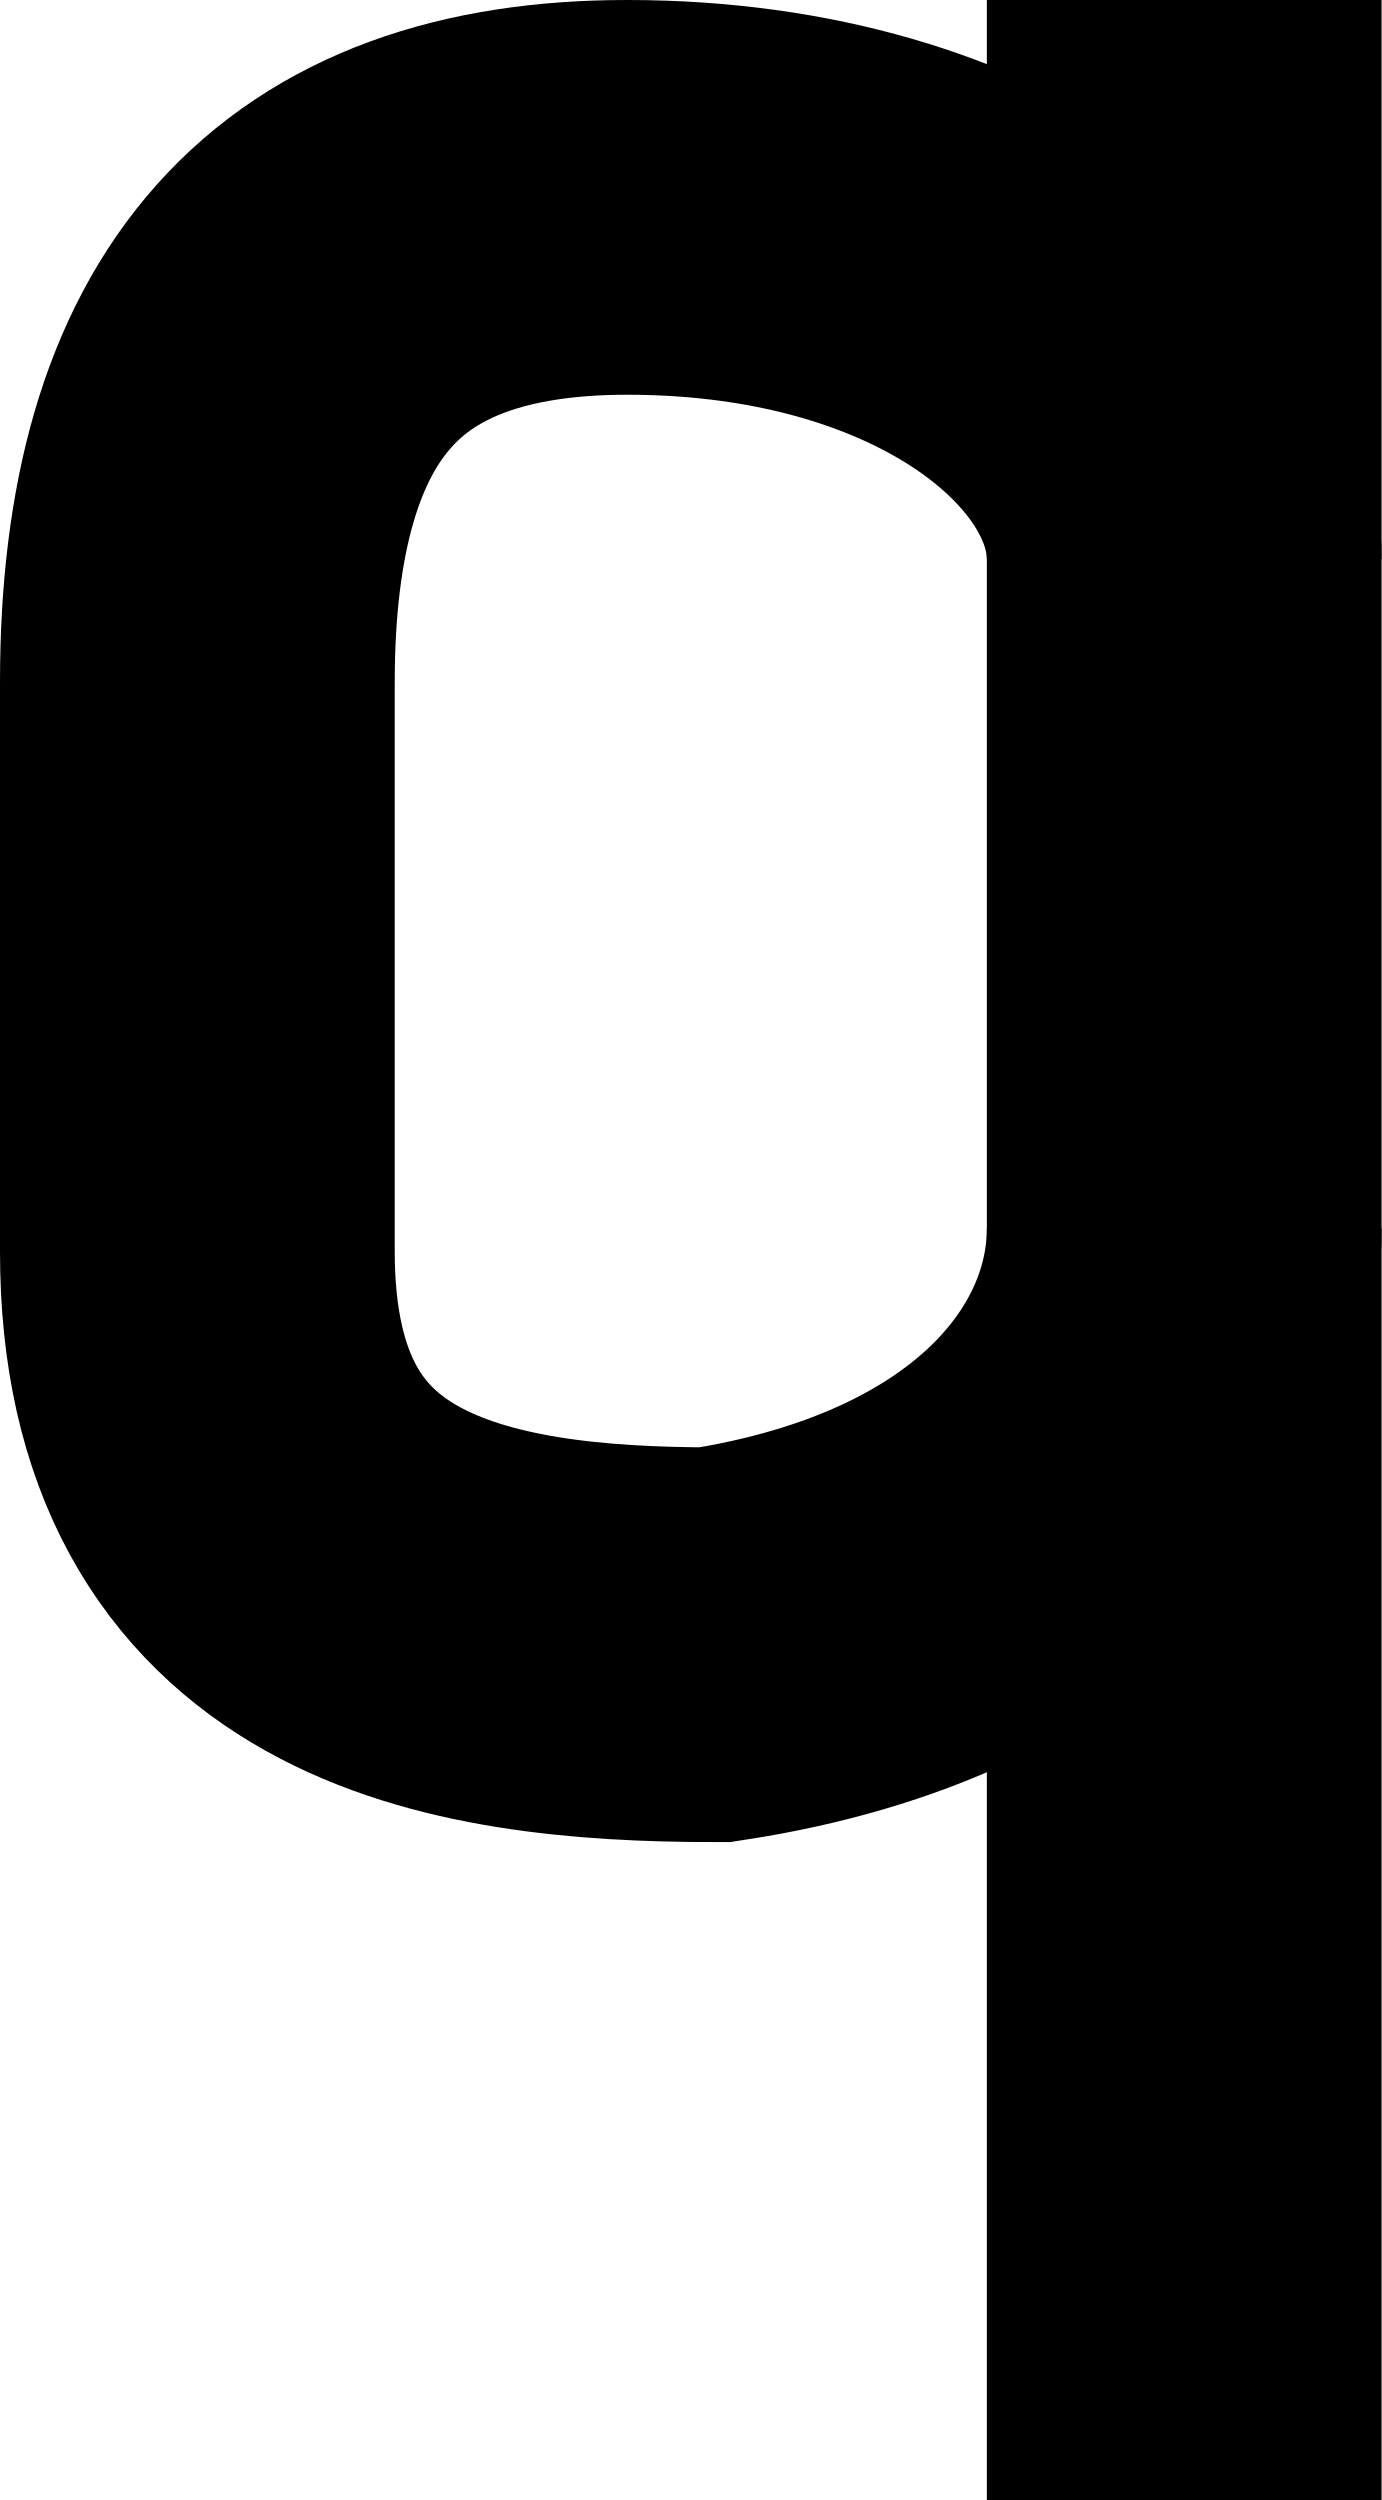
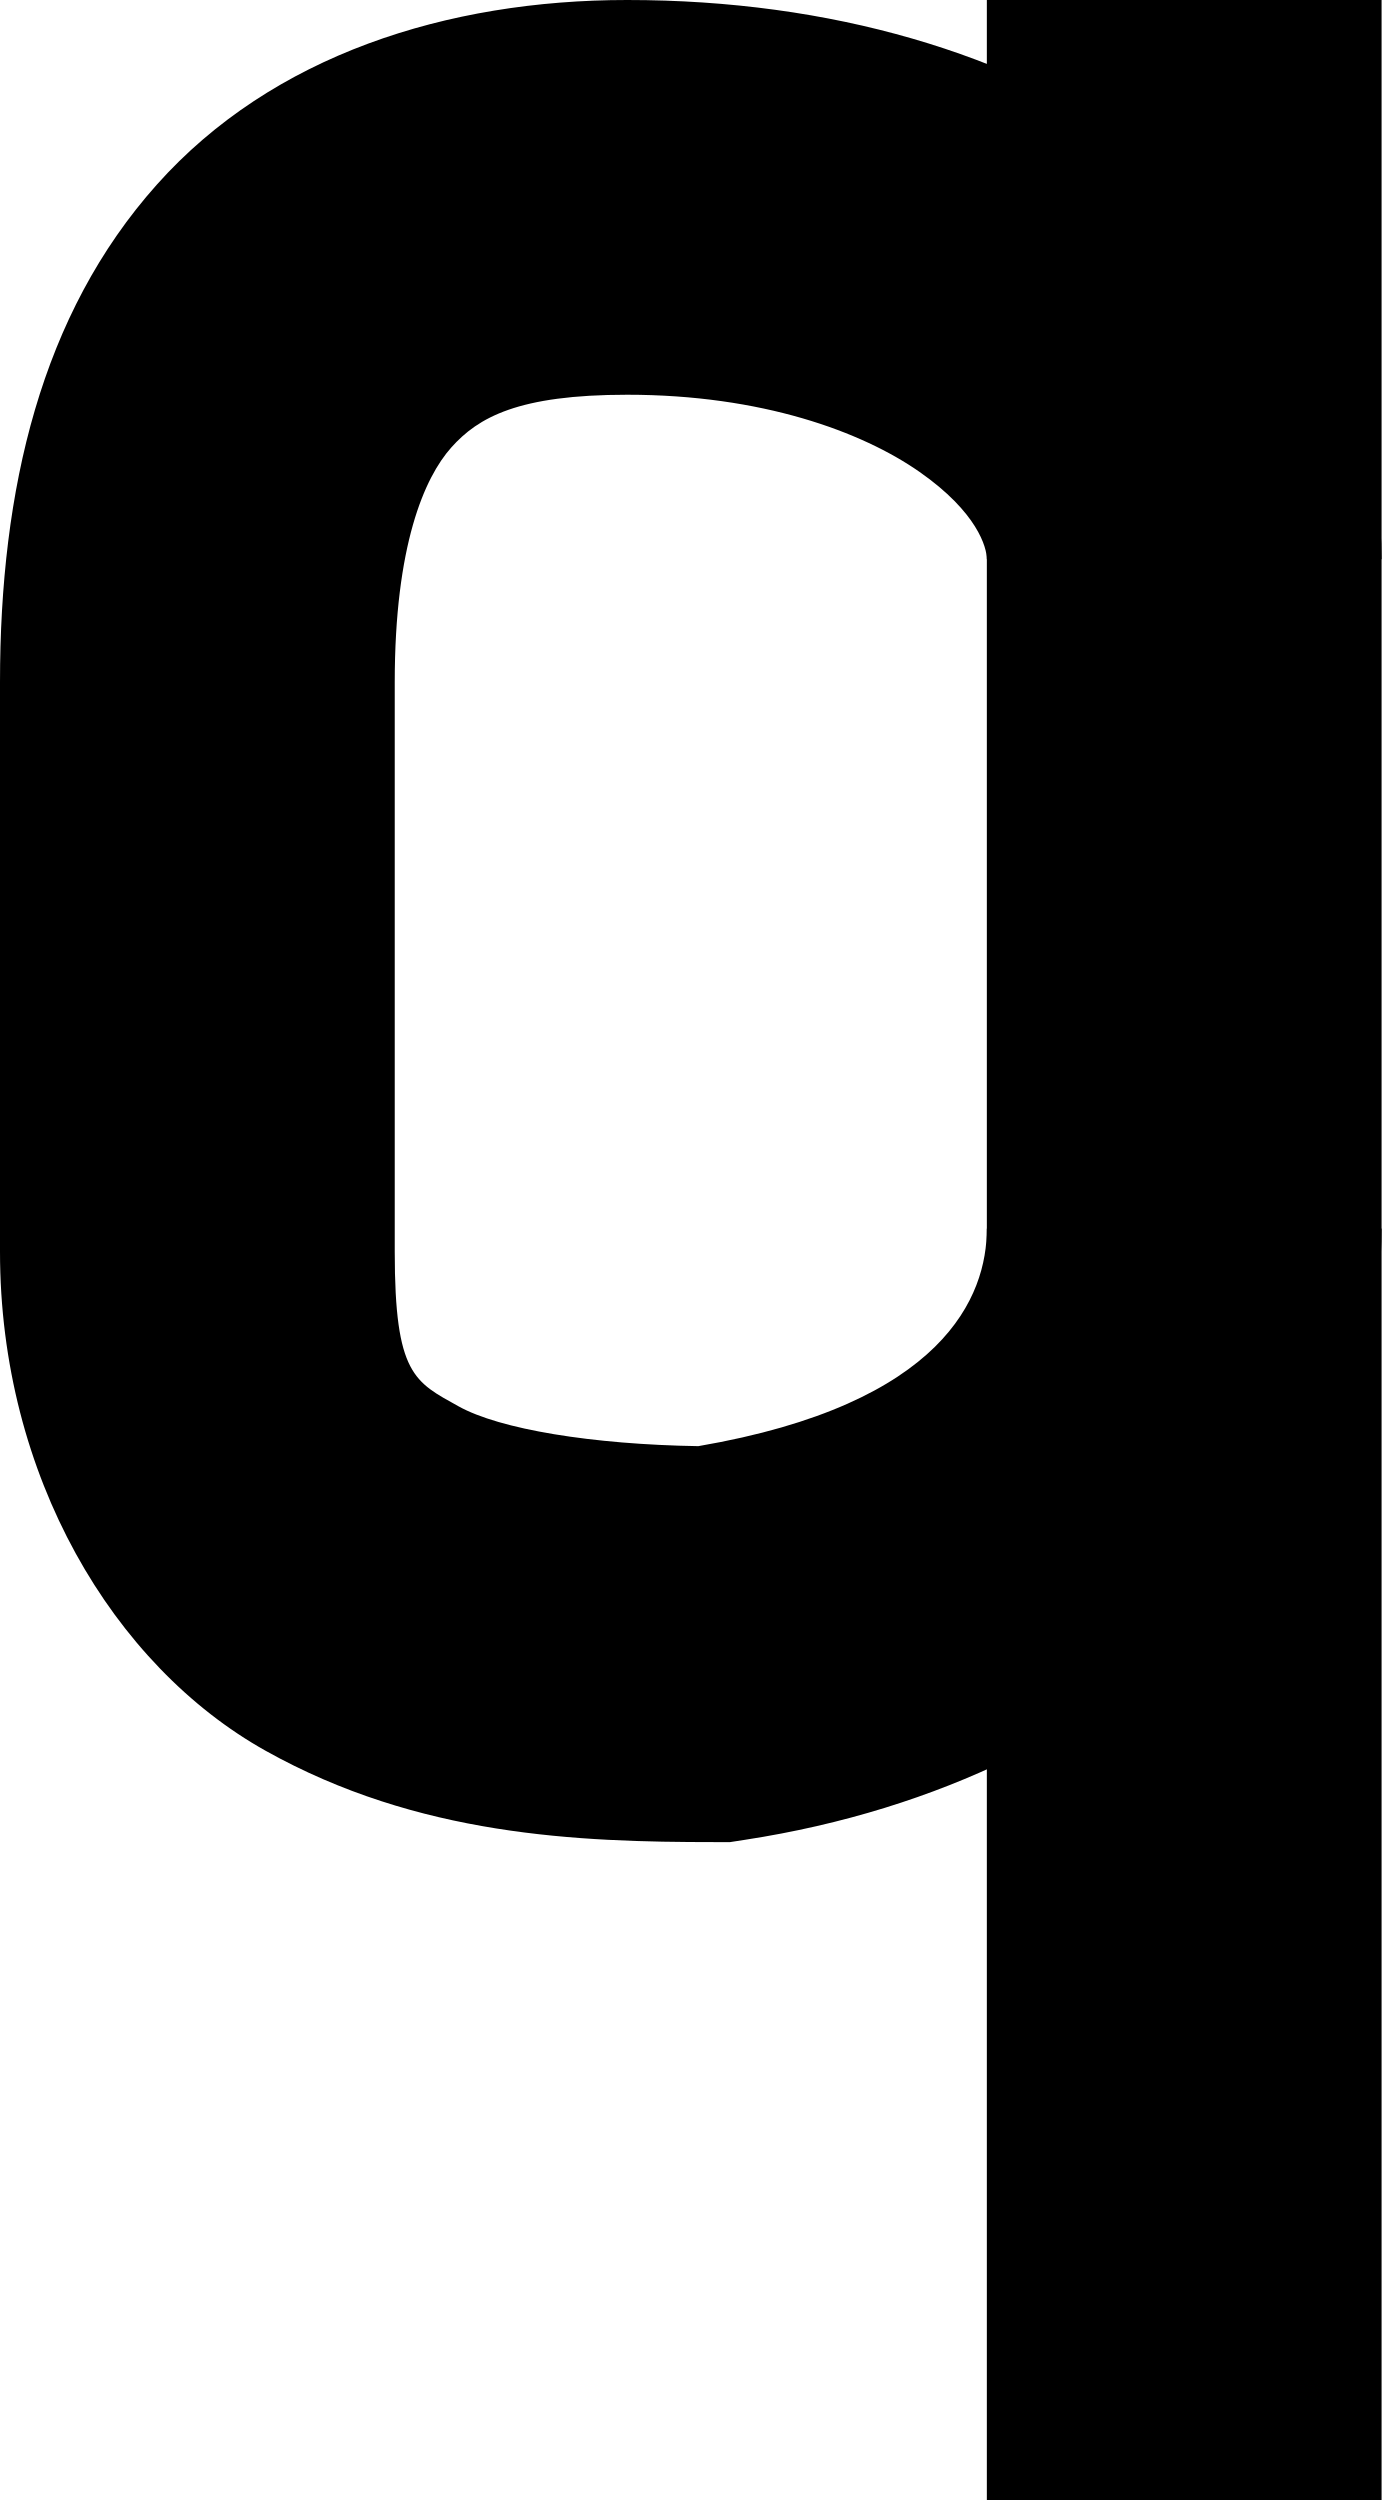
- <svg xmlns="http://www.w3.org/2000/svg" width="42" height="76" viewBox="0 0 42 76" fill="none">
-   <path d="M36 17C36 11.482 29.368 6 19.066 6C10.29 6 6 10.709 6 20.744C6 20.744 6 27.49 6 38.053C6 48.616 14.105 50 21.737 50C31.653 48.475 36 42.697 36 37.35" stroke="black" stroke-width="12" />
-   <rect width="12" height="76" transform="matrix(-1 0 0 1 42 0)" fill="black" />
+ <svg xmlns="http://www.w3.org/2000/svg" width="42" height="76" viewBox="0 0 42 76" fill="none" version="1.1" id="svg1578">
+   <defs id="defs1582" />
+   <path style="color:#000000;fill:#000000;-inkscape-stroke:none" d="M 19.066,0 C 13.605,0 8.286,1.669 4.766,5.615 1.245,9.561 0,14.872 0,20.744 c 0,0 -9.9999959e-6,6.745 0,17.309 1.2905704e-5,6.816 3.443,12.581 8.078,15.172 C 12.713,55.816 17.558,56 21.736,56 h 0.459 l 0.453,-0.07 C 34.555,54.099 42,45.948 42,37.35 H 30 c 0,2.05 -1.288,5.331 -8.771,6.613 C 18.009,43.912 15.19,43.451 13.936,42.75 12.61,42.009 12,41.8 12,38.053 12,27.49 12,20.744 12,20.744 12,16.581 12.901,14.52 13.719,13.604 14.537,12.687 15.751,12 19.066,12 c 4.087,0 7.133,1.119 8.891,2.348 C 29.714,15.577 30,16.645 30,17 H 42 C 42,11.837 38.97,7.405 34.836,4.514 30.702,1.622 25.282,0 19.066,0 Z" id="path171" />
+   <path id="path174" transform="matrix(-1 0 0 1 42 0)" style="fill:#000000" d="M 0,0 H 12 V 76 H 0 Z" />
</svg>
